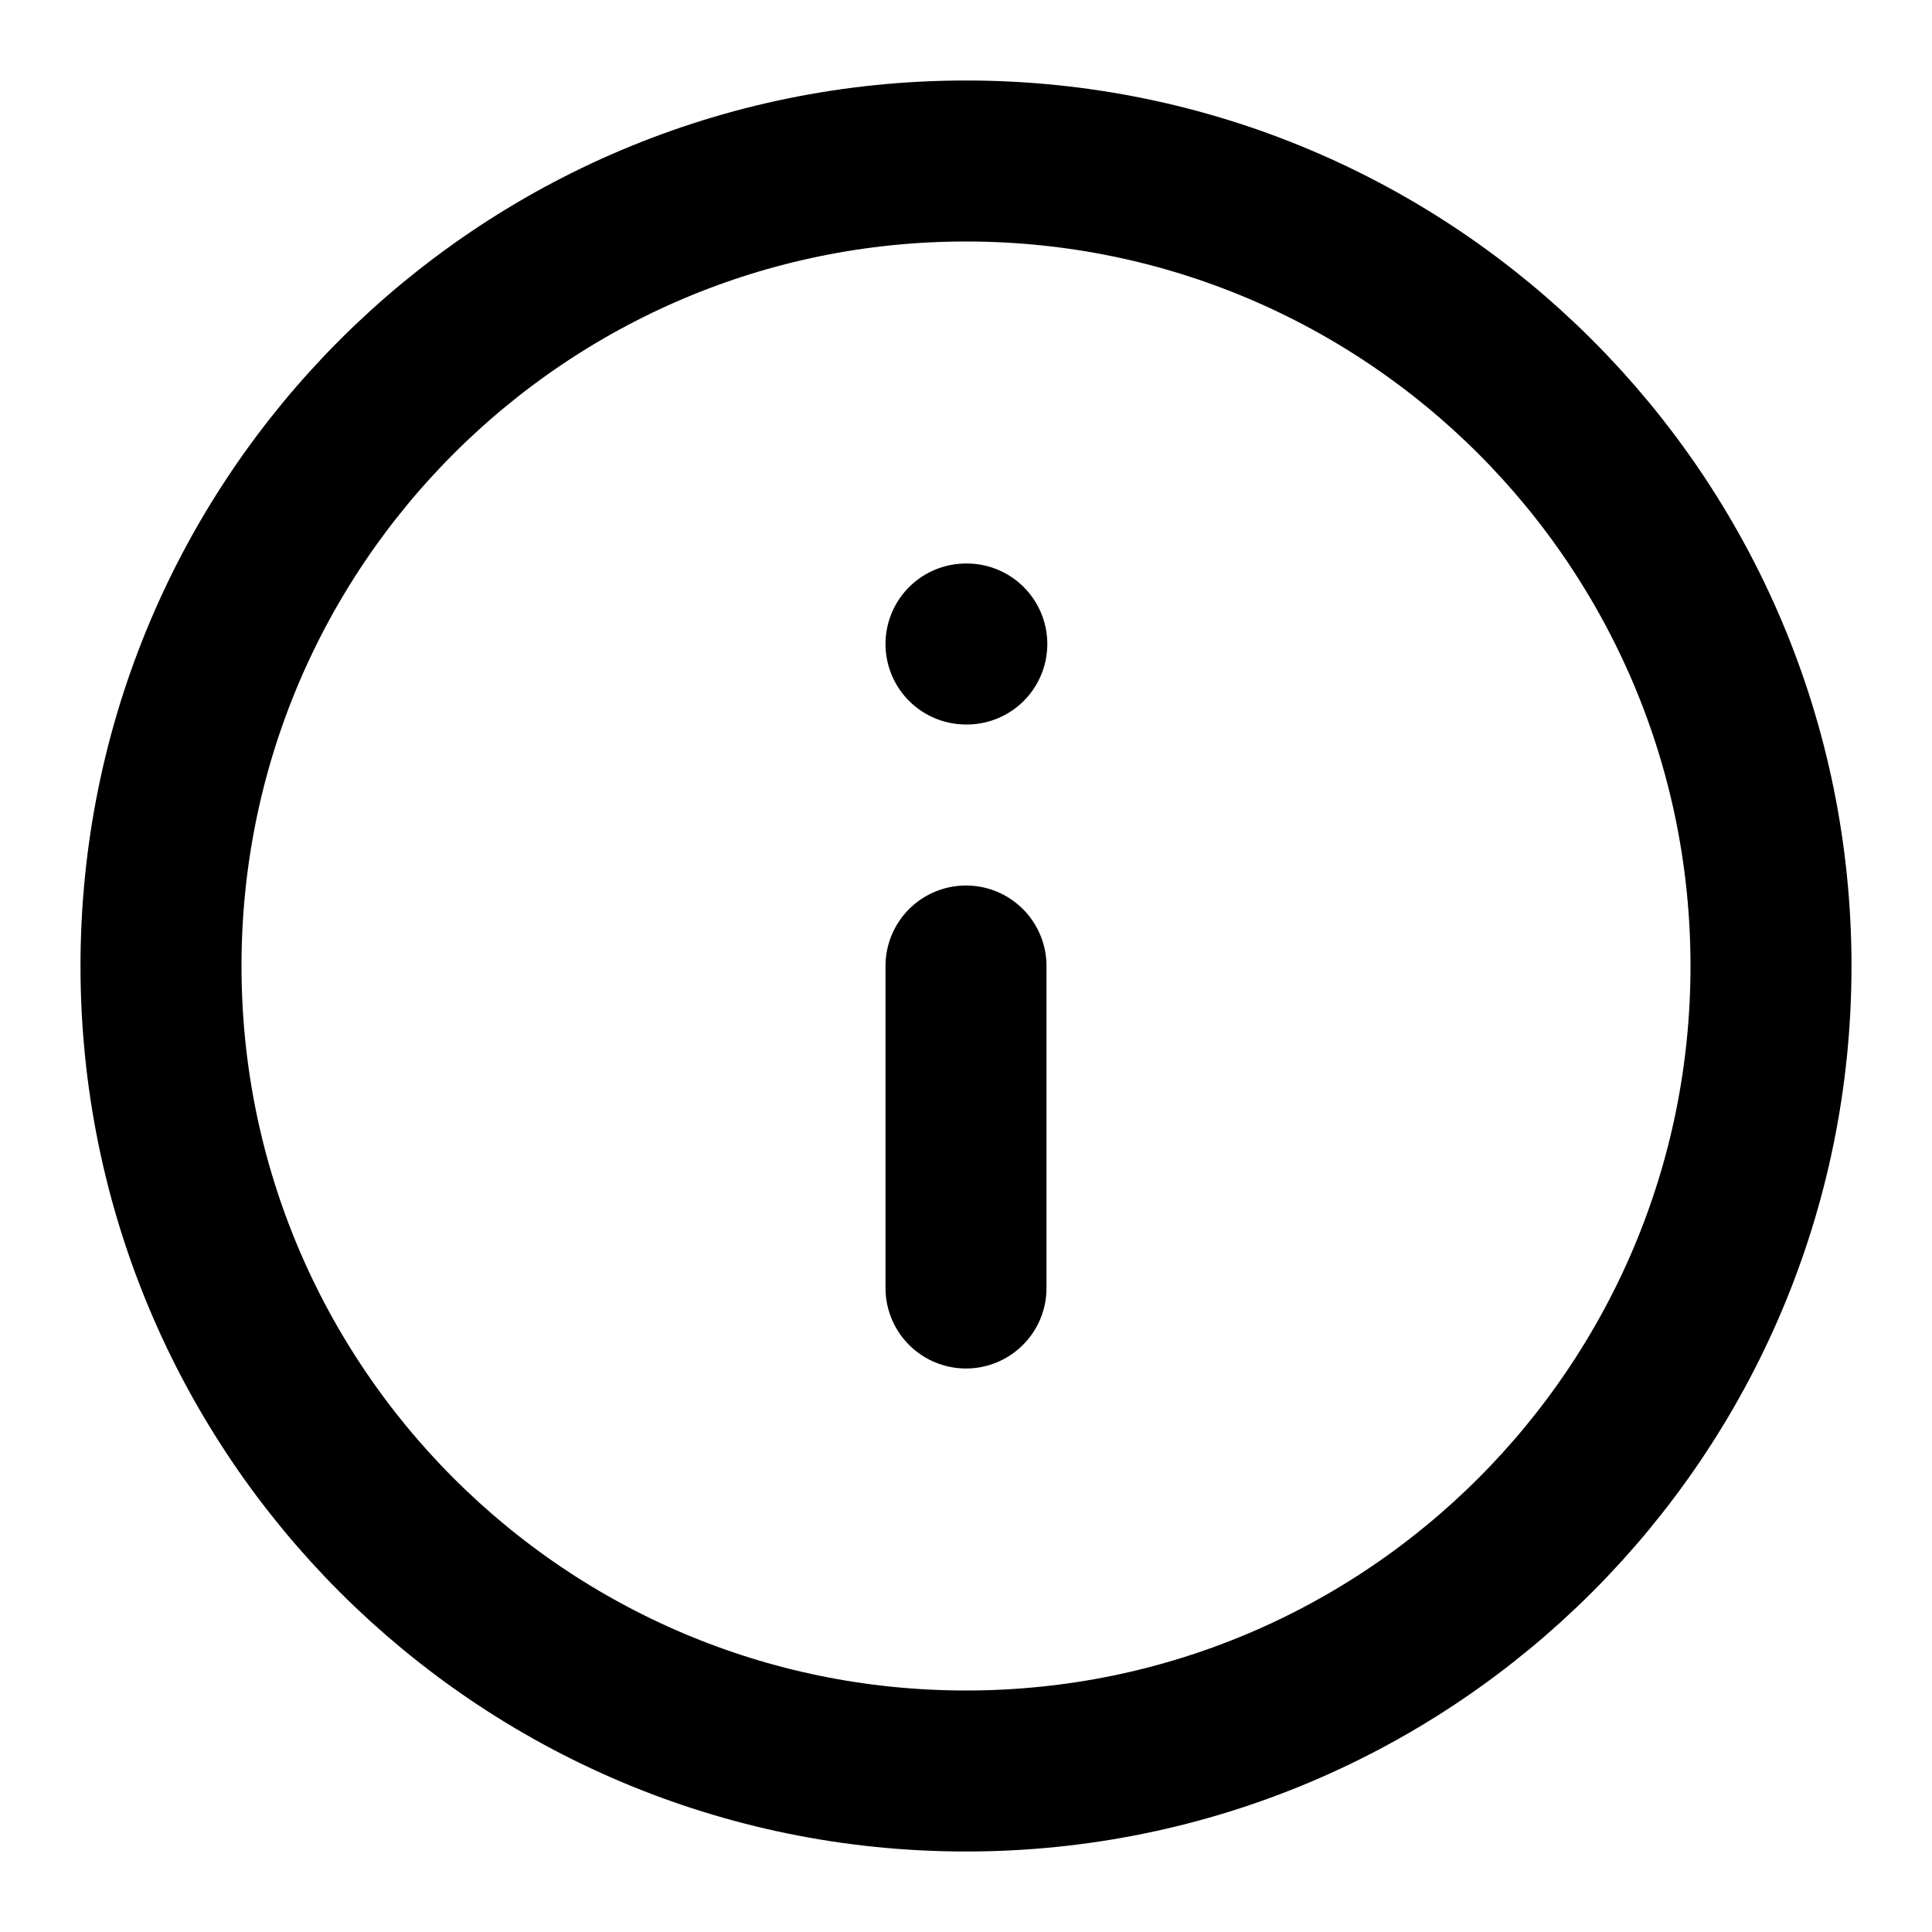
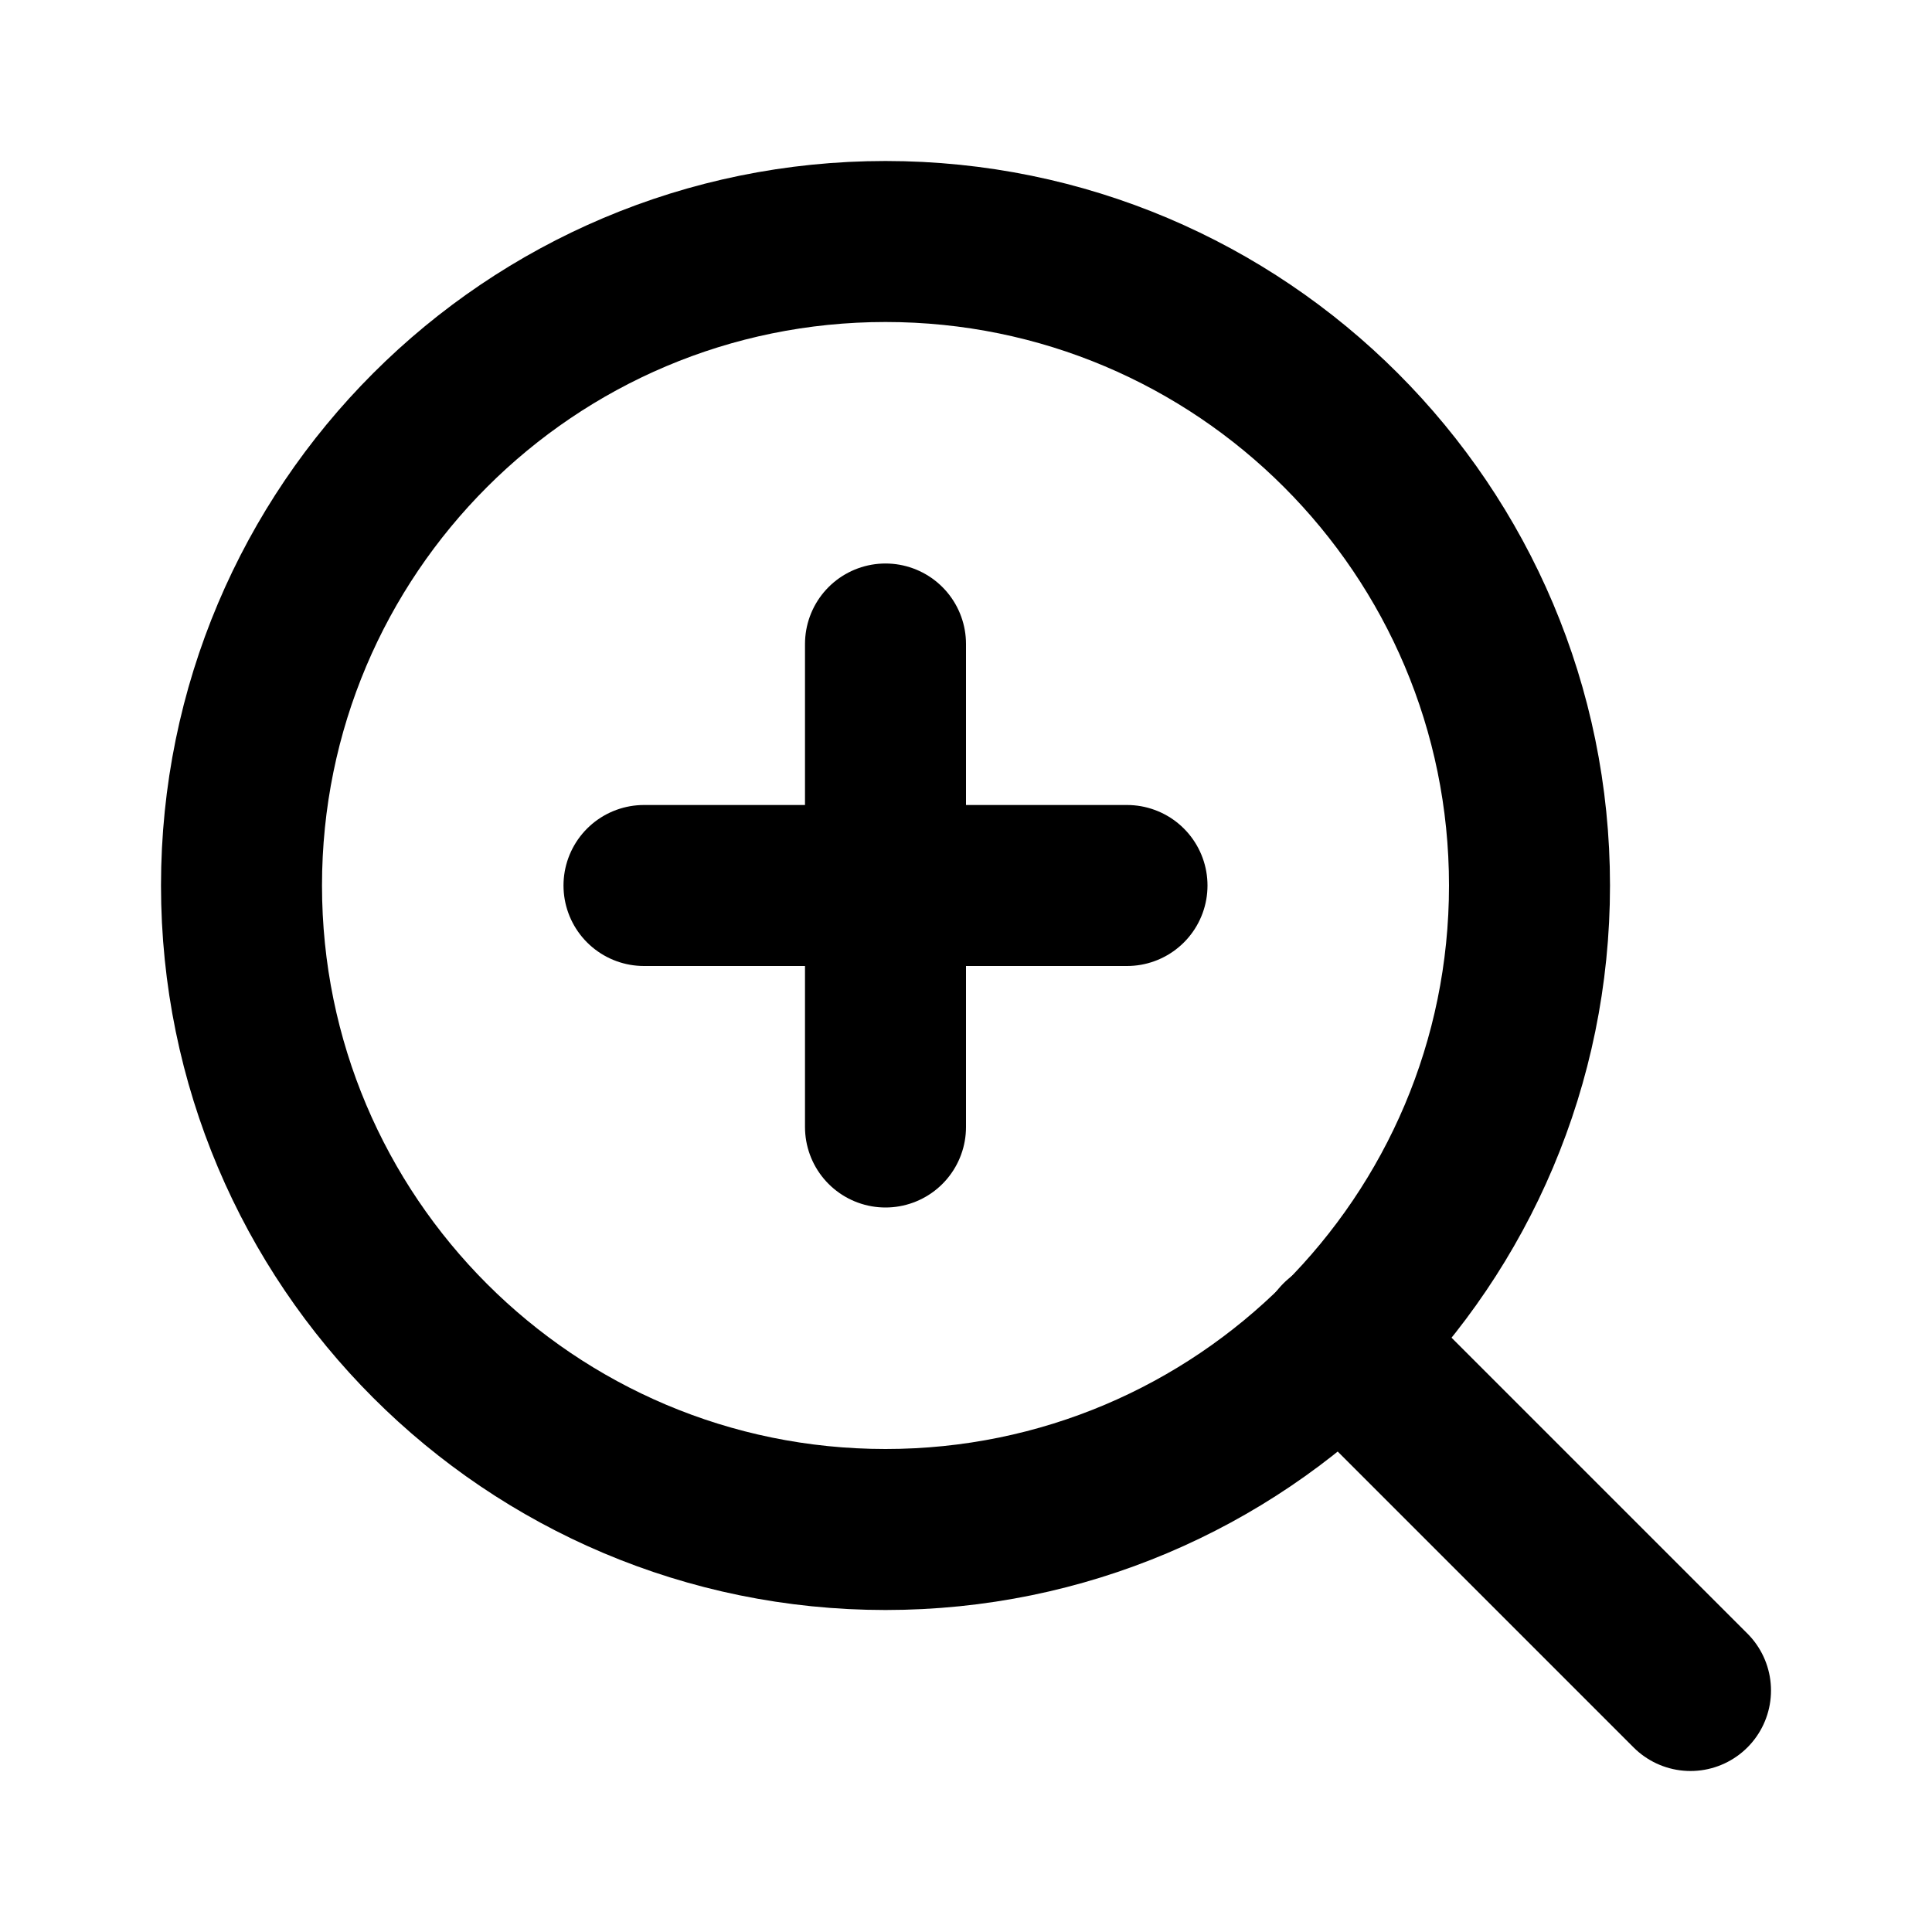
<svg xmlns="http://www.w3.org/2000/svg" width="24" height="24" viewBox="0 0 24 24" fill="none" stroke="currentColor" stroke-width="2" stroke-linecap="round" stroke-linejoin="round">
-   <circle cx="12" cy="12" r="10" />
-   <path d="M12 16v-4" />
-   <path d="M12 8h.01" />
+   <circle cx="11" cy="11" r="8" />
+   <line x1="21" x2="16.65" y1="21" y2="16.65" />
+   <line x1="11" x2="11" y1="8" y2="14" />
+   <line x1="8" x2="14" y1="11" y2="11" />
</svg>
